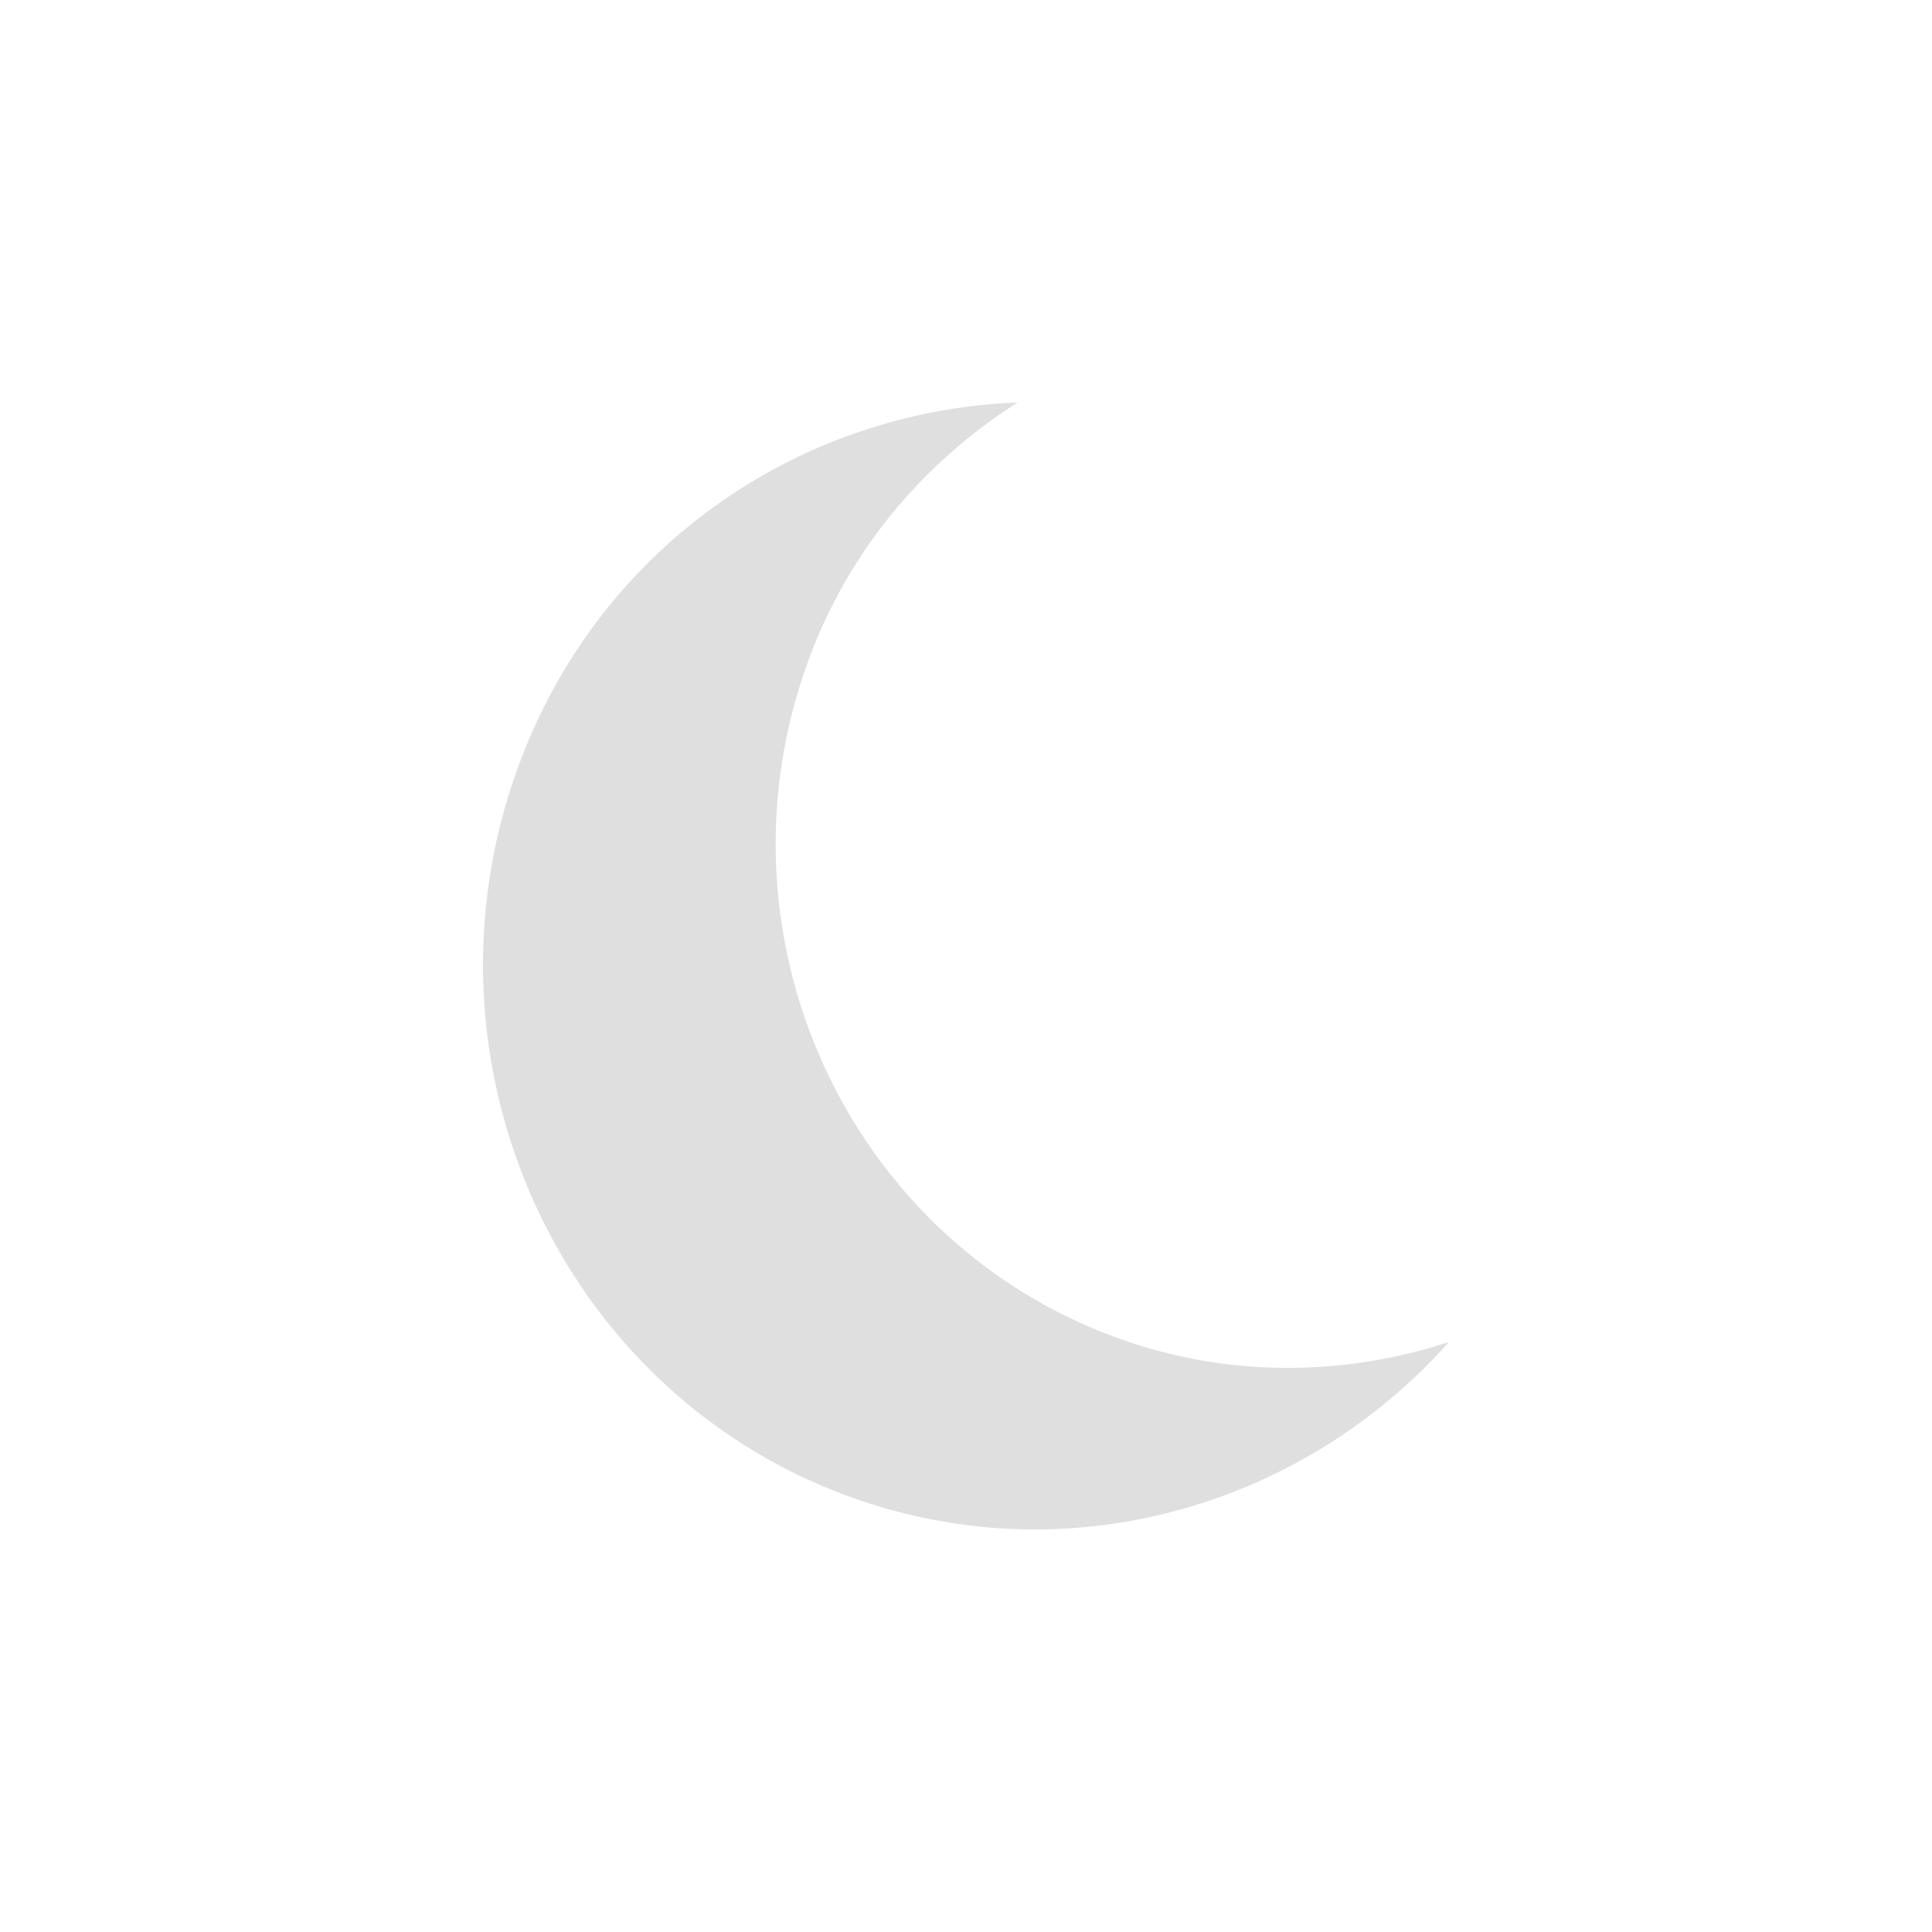
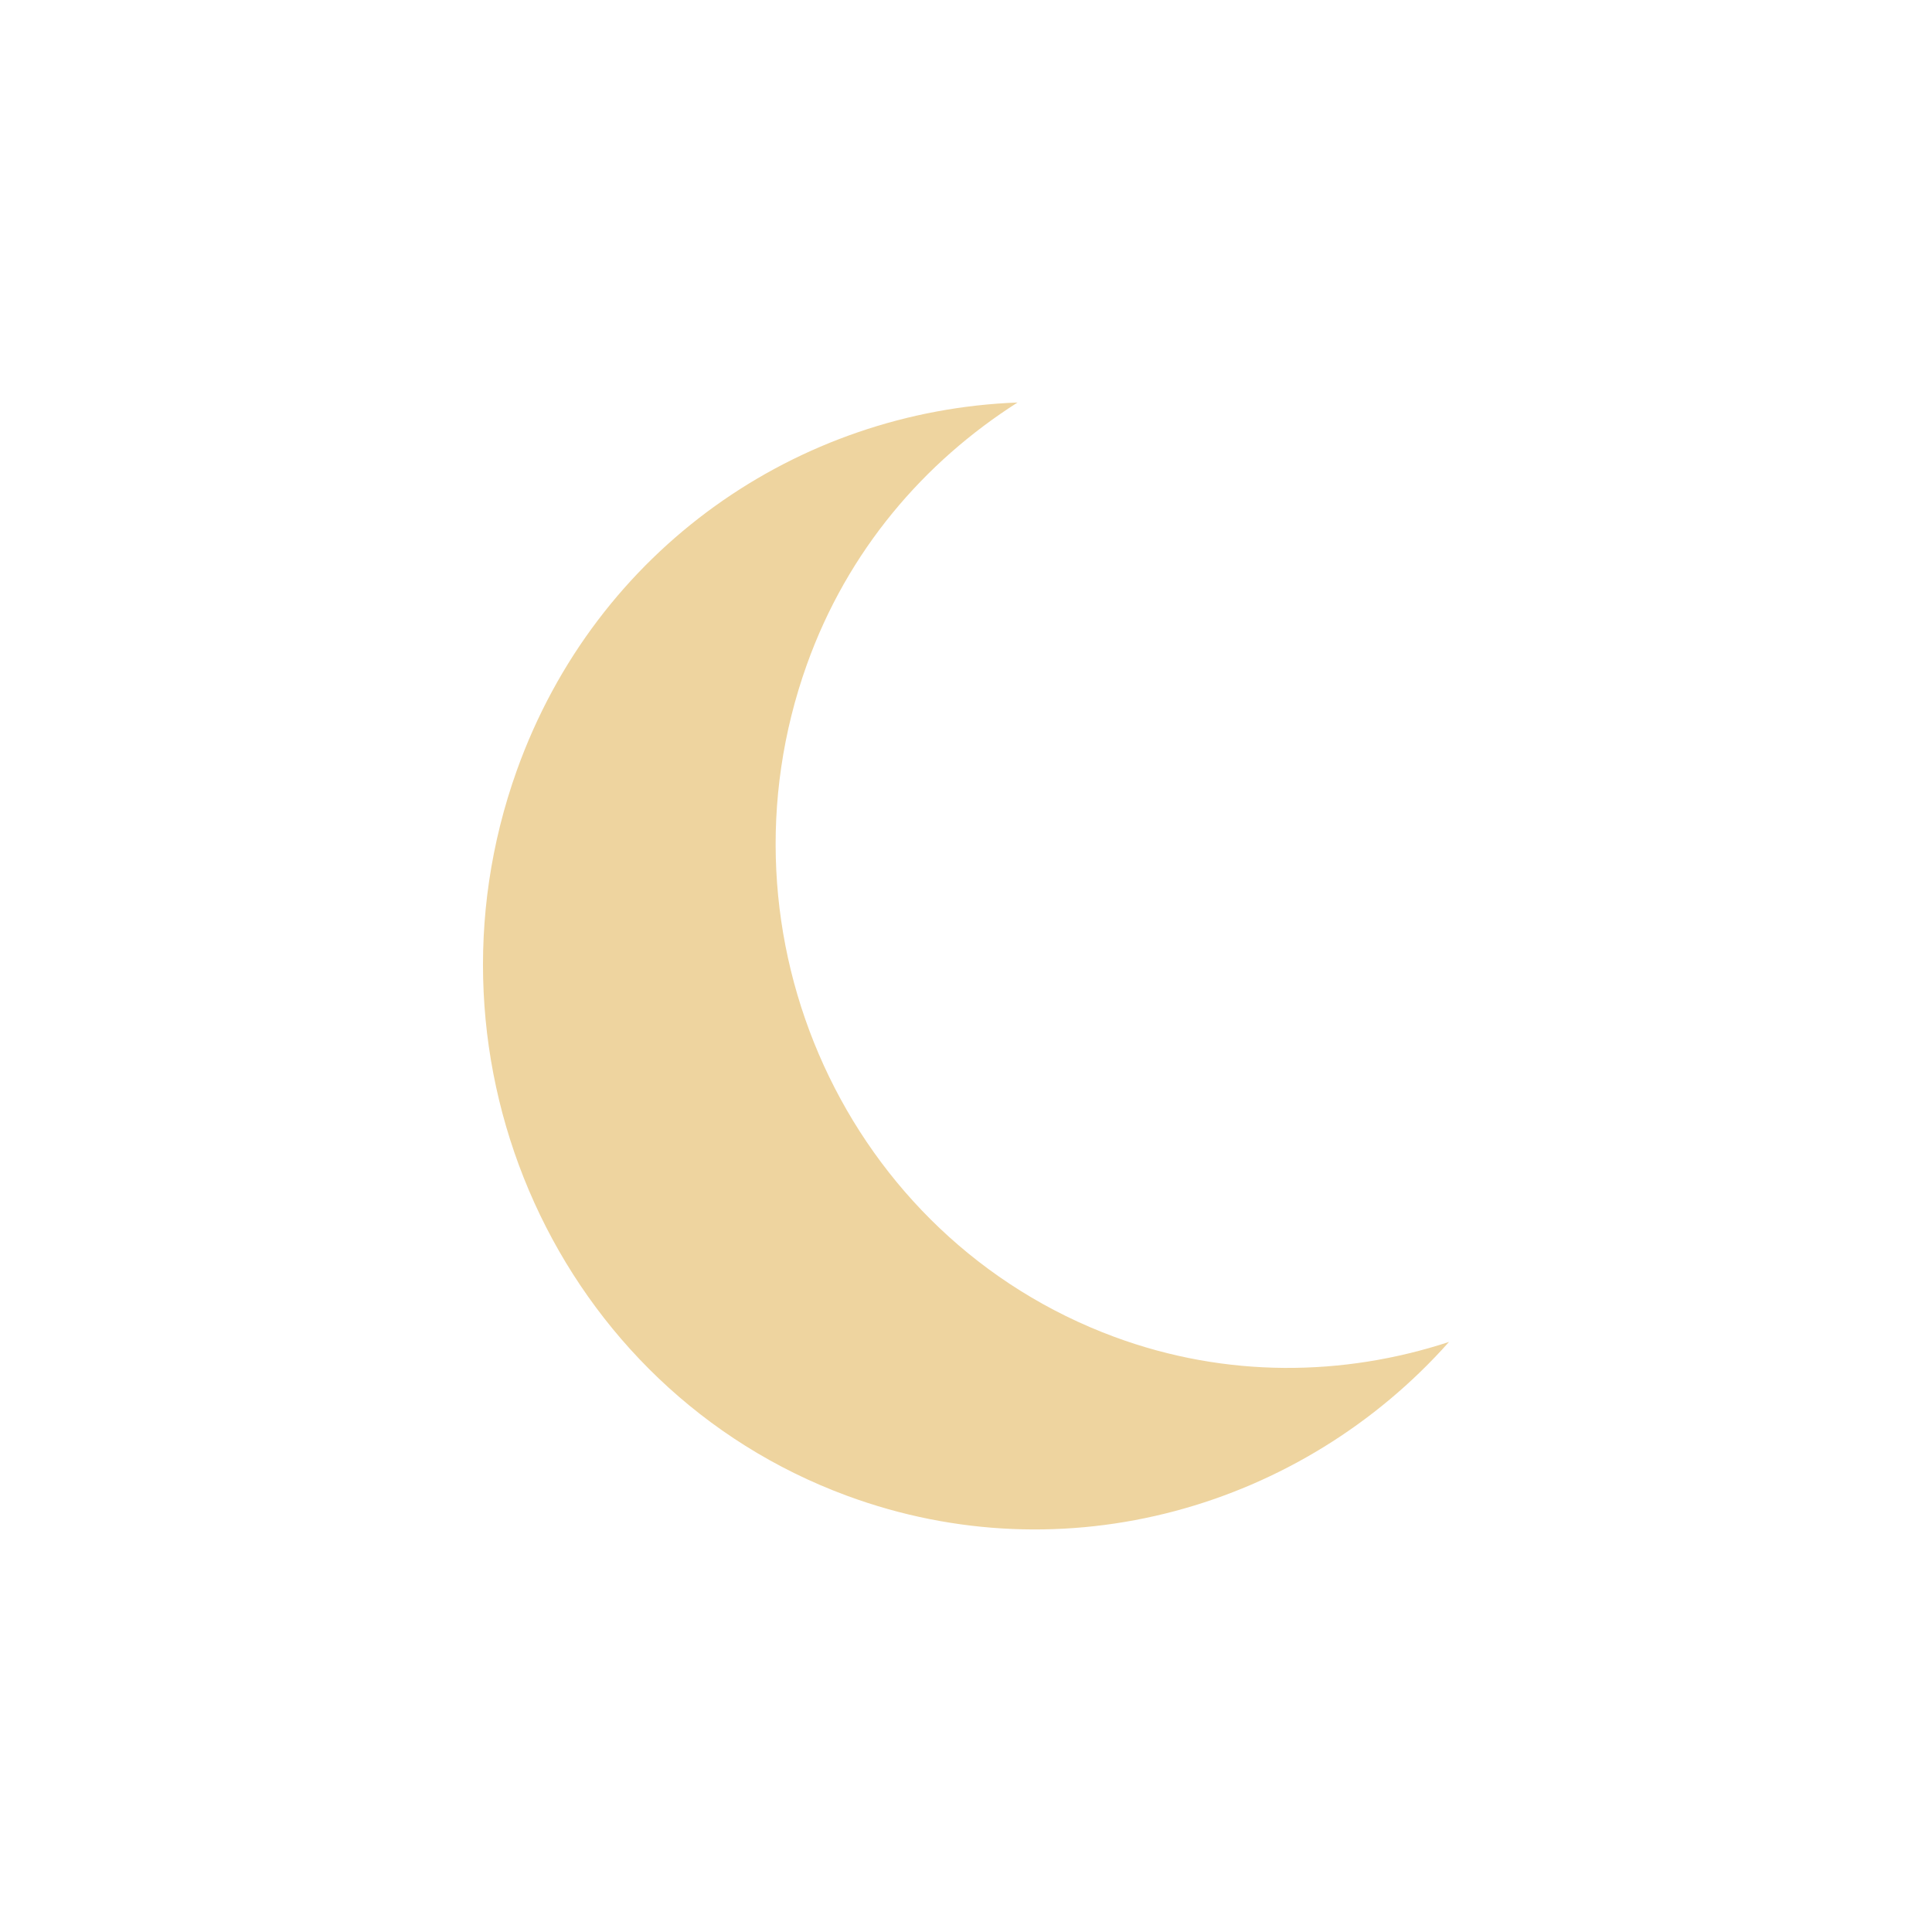
<svg xmlns="http://www.w3.org/2000/svg" width="24" height="24" version="1.1">
  <defs>
    <style id="current-color-scheme" type="text/css">
-    .ColorScheme-Text { color:#dfdfdf; } .ColorScheme-Highlight { color:#4285f4; }
+    .ColorScheme-Text { color:#eed49f; } .ColorScheme-Highlight { color:#4285f4; }
  </style>
  </defs>
  <g transform="translate(-80.00001,-680.29)">
    <path style="fill:currentColor" class="ColorScheme-Text" d="m 92.642,685.29 c -2.723,0.102 -5.231,1.807 -6.221,4.568 -1.303,3.637 0.516,7.687 4.096,9.011 2.718,1.005 5.657,0.145 7.483,-1.909 -1.308,0.429 -2.765,0.452 -4.157,-0.063 -3.324,-1.229 -5.028,-4.977 -3.819,-8.354 0.507,-1.414 1.453,-2.512 2.618,-3.254 z" />
  </g>
</svg>
